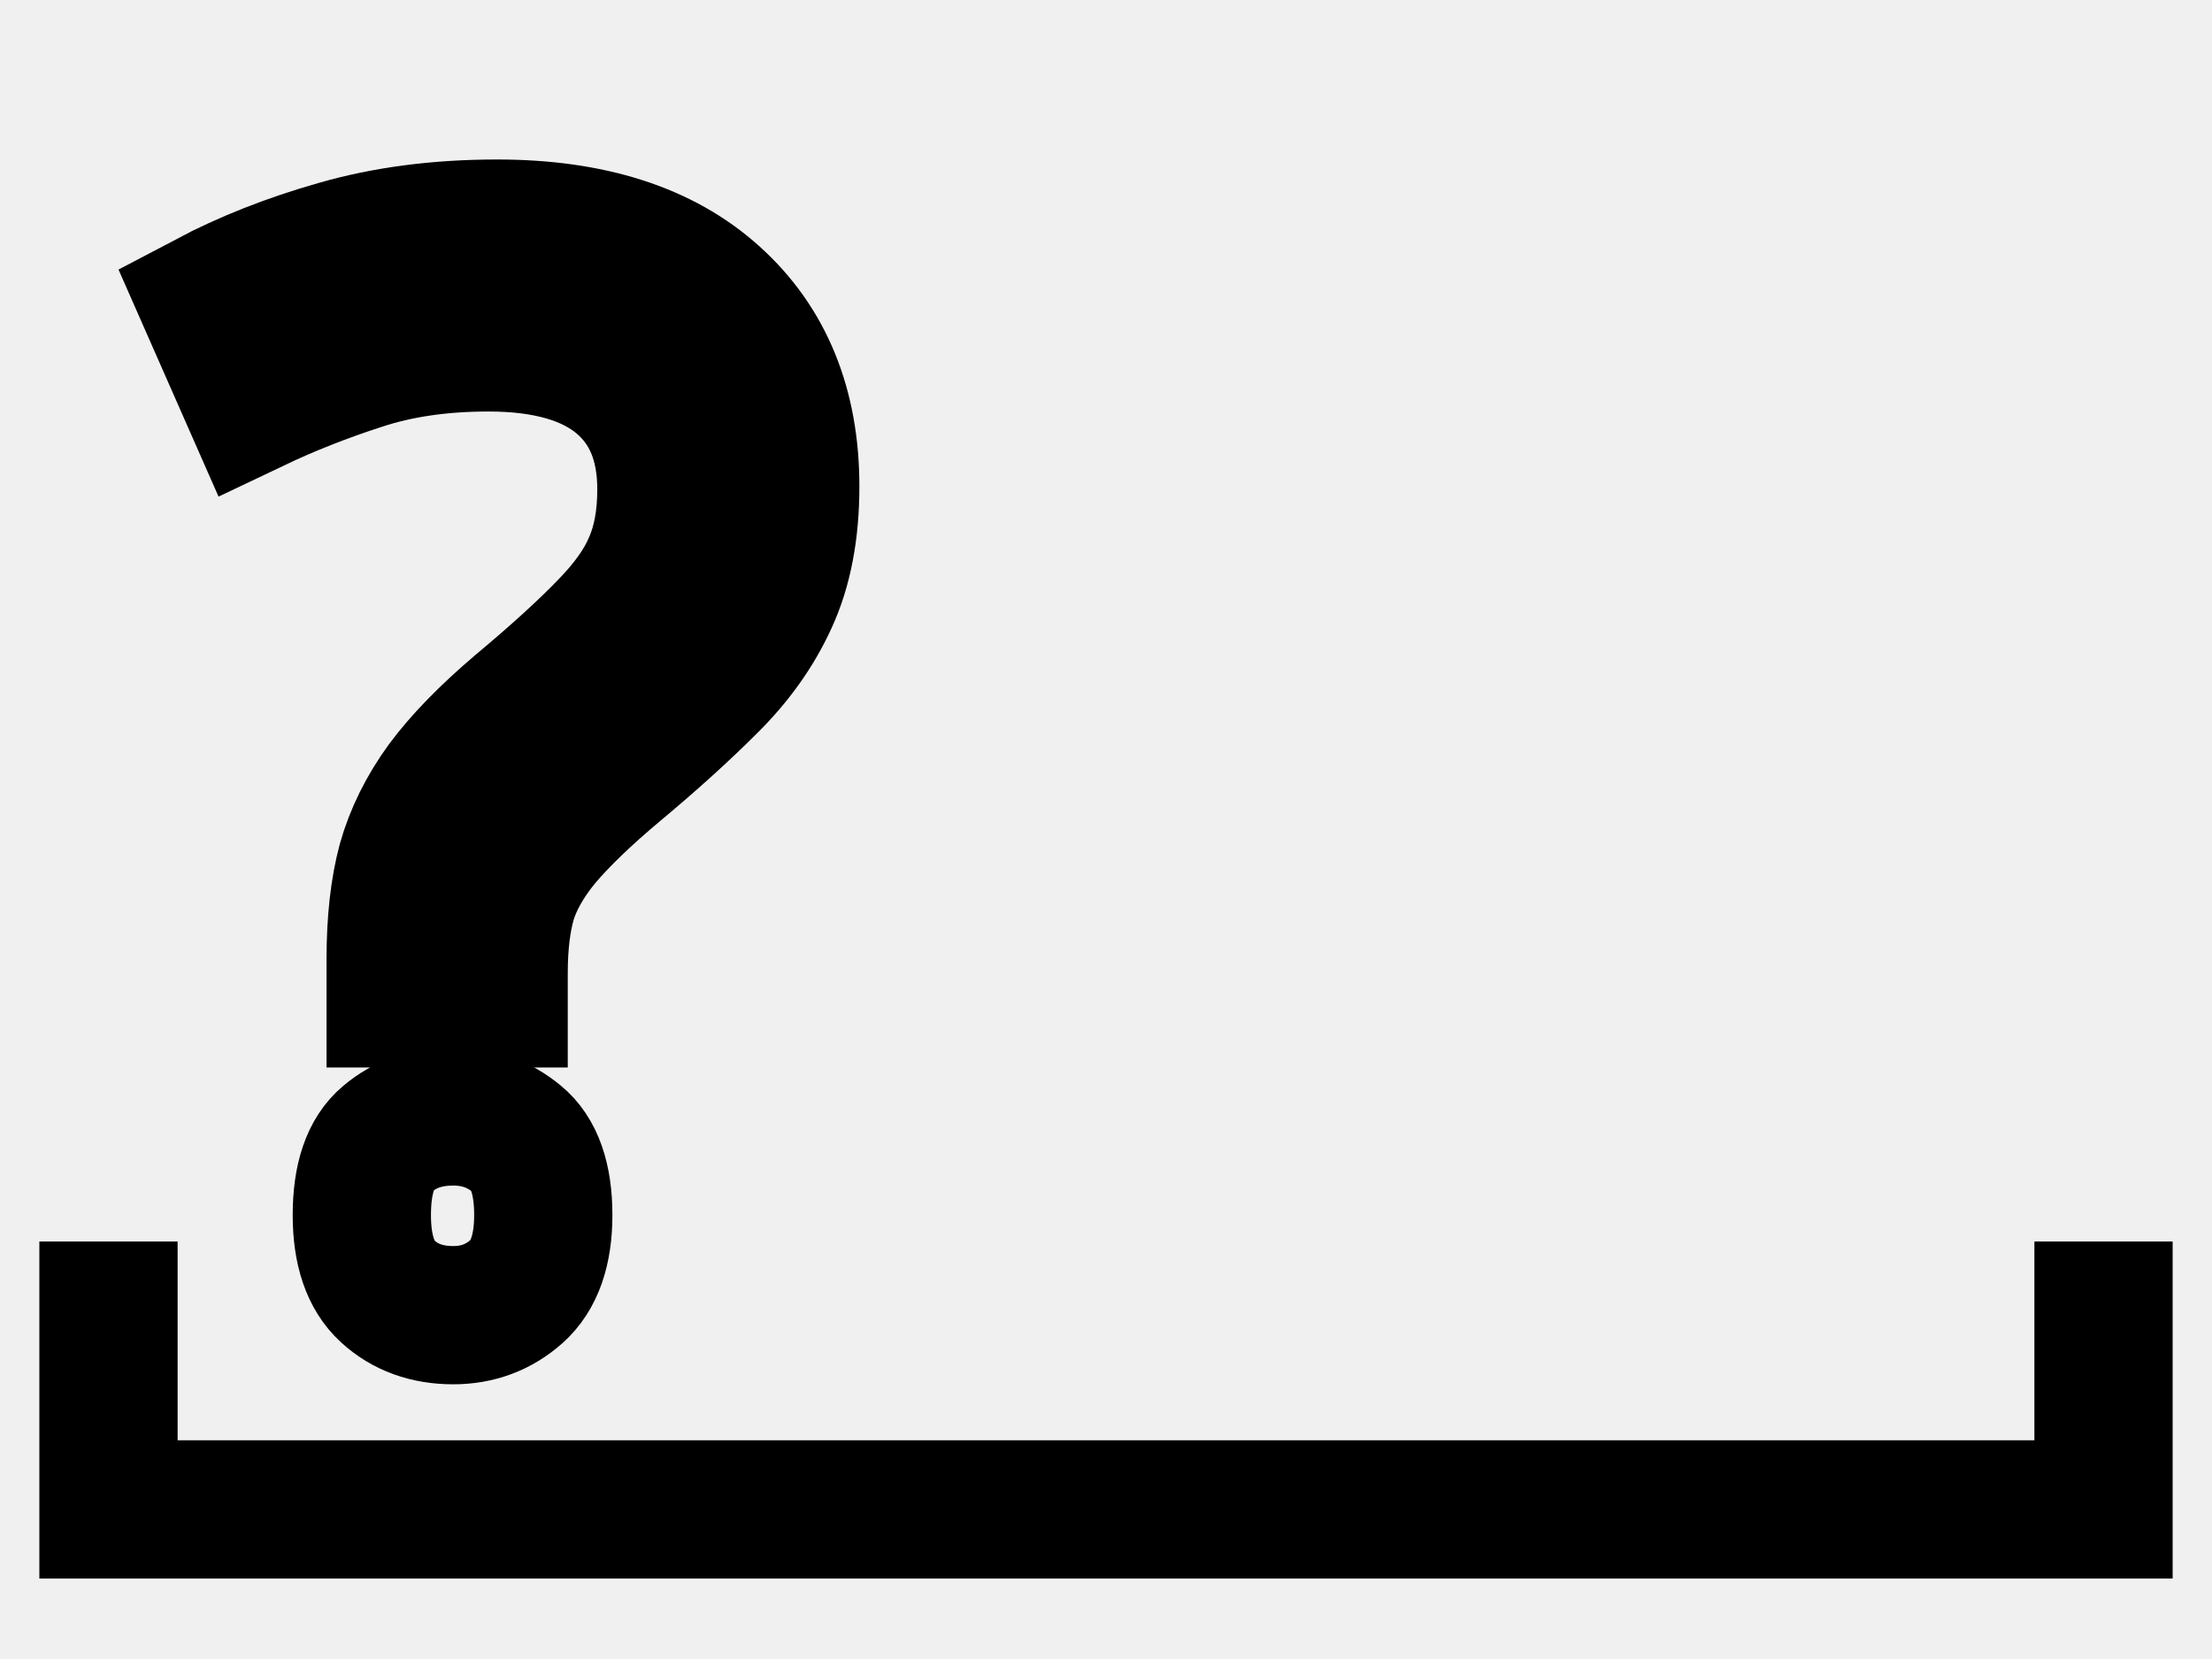
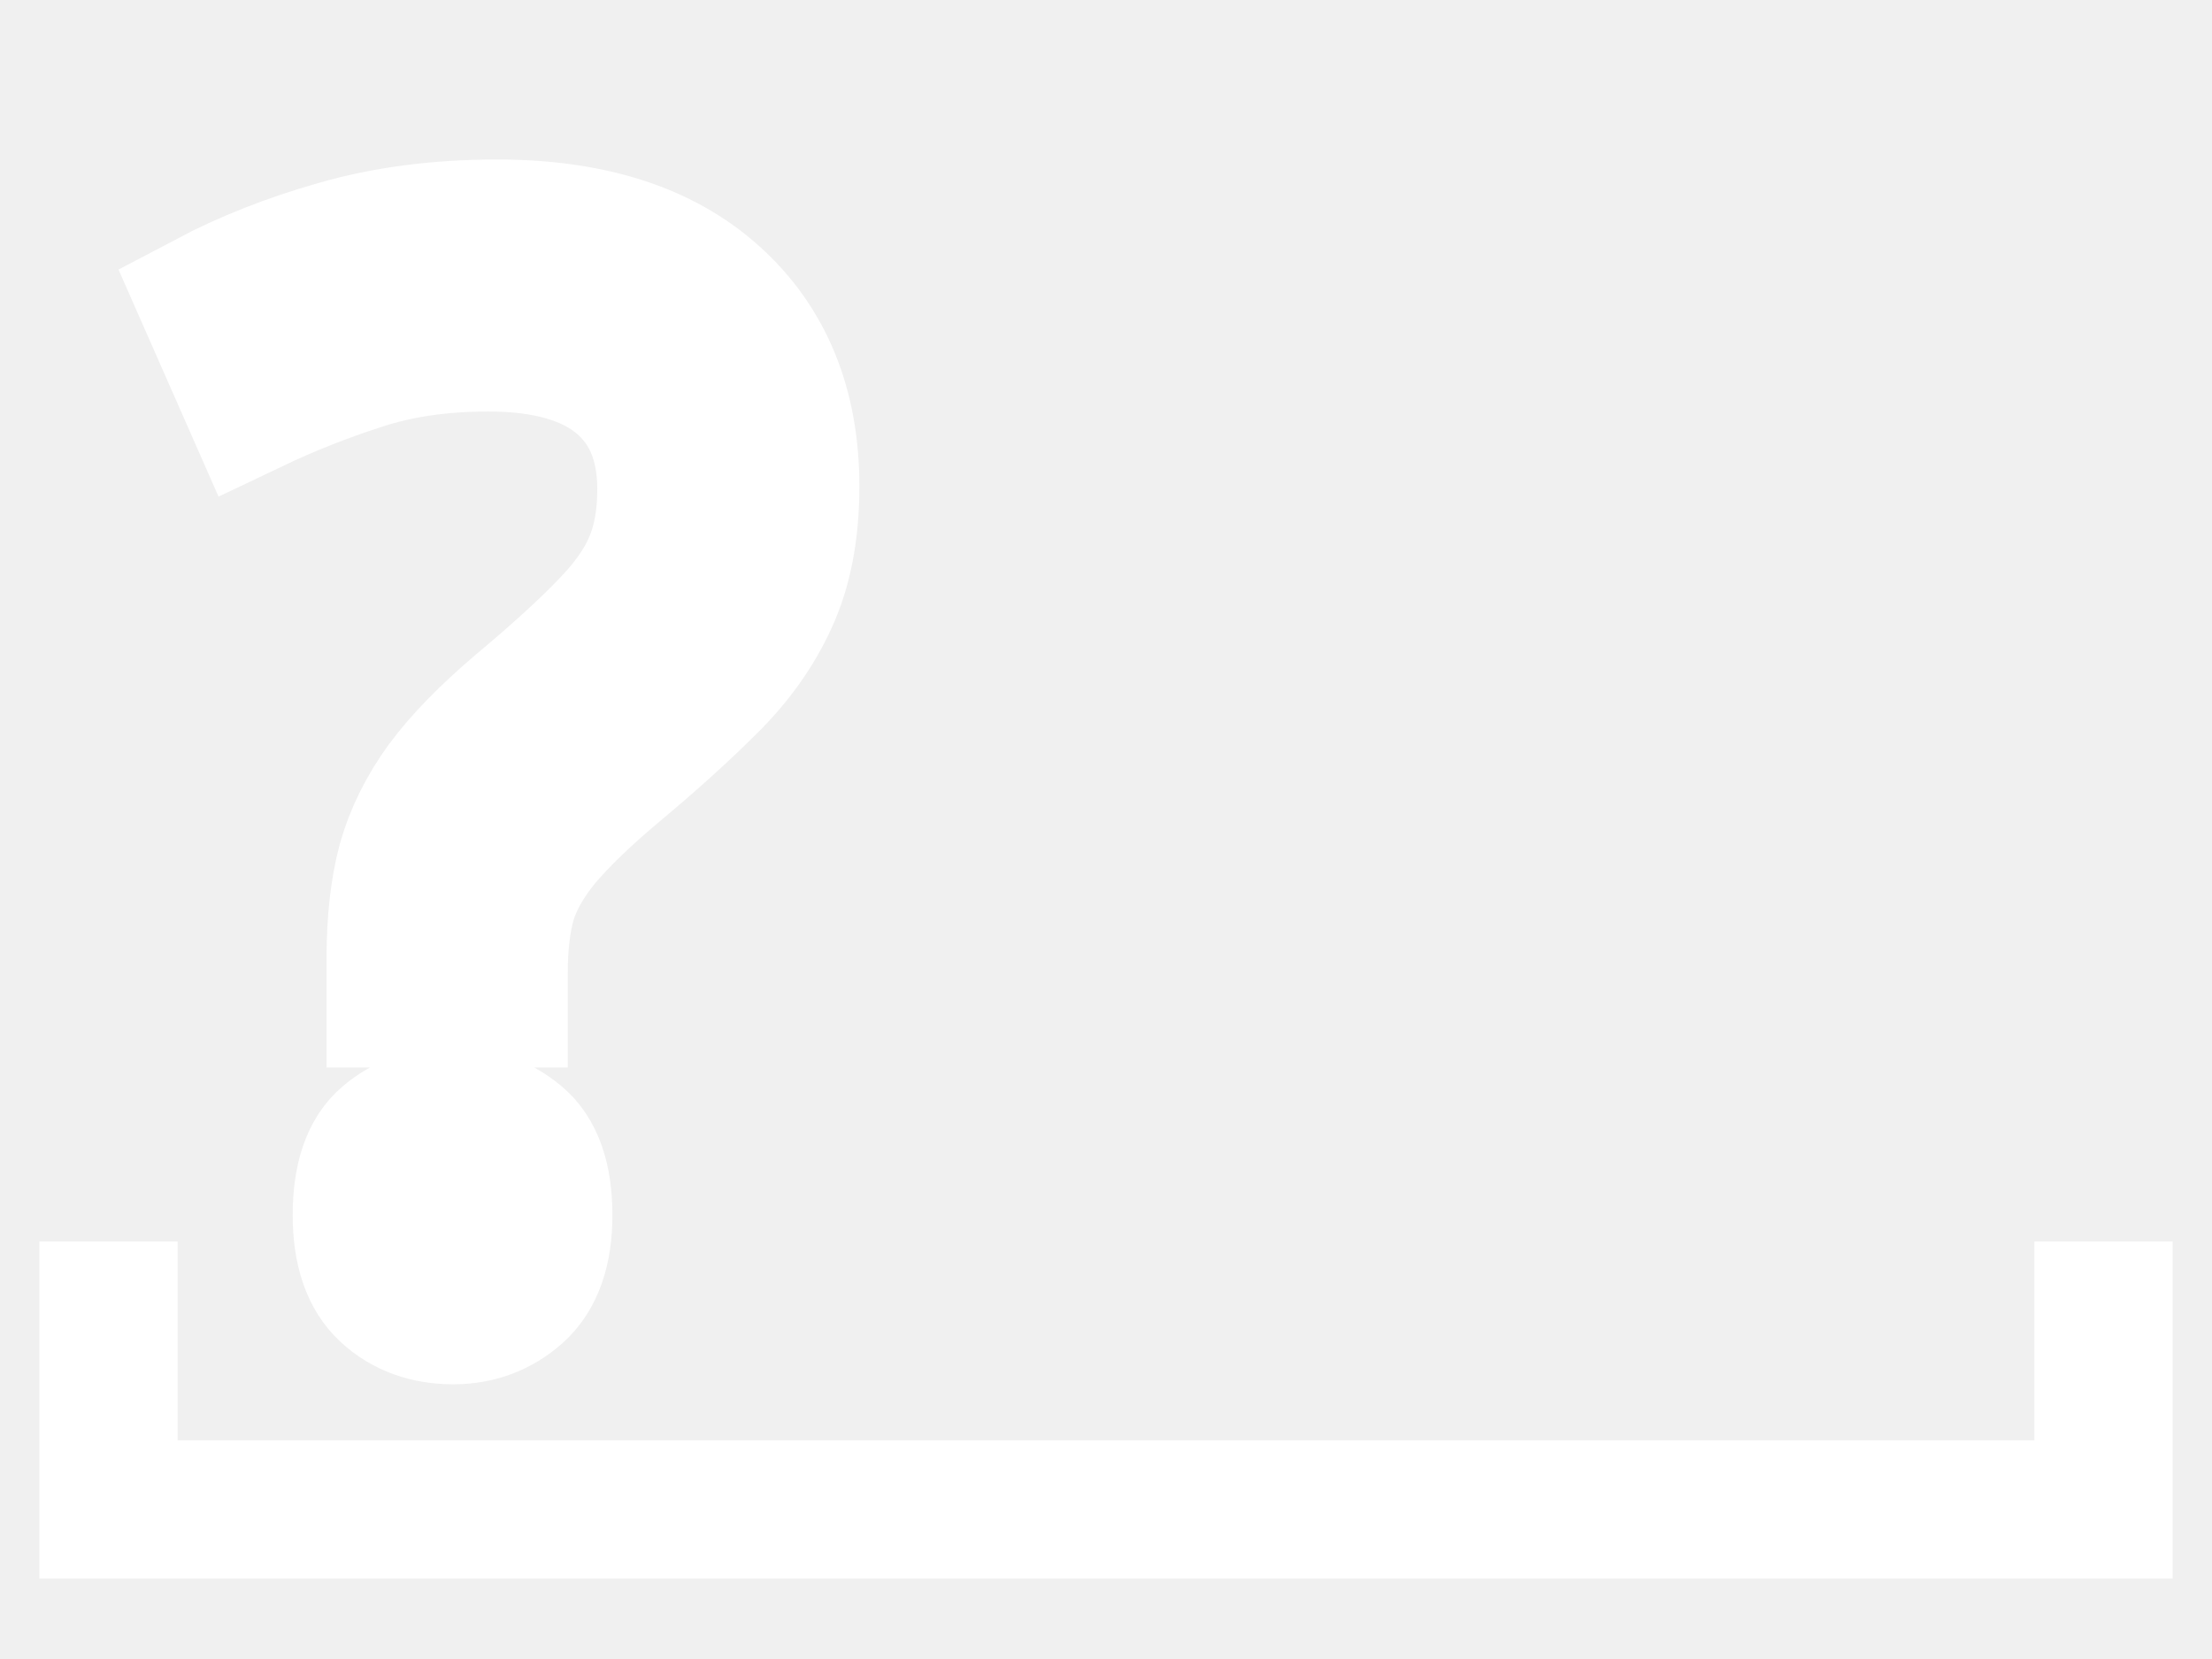
<svg xmlns="http://www.w3.org/2000/svg" width="48" height="36" viewBox="0 0 48 36" version="1.1" id="svg59">
  <defs id="defs63" />
-   <path id="rect1031" style="fill:none;stroke:#000000;stroke-width:3" d="m 45.646,26.941 v 5.813 H 2.354 V 26.941" />
-   <text xml:space="preserve" style="font-size:31.938px;font-family:'Quicksand Light';-inkscape-font-specification:'Quicksand Light, Normal';text-align:center;text-anchor:middle;fill:none;stroke:#000000;stroke-width:3" x="23.505" y="28.088" id="text1236">
+   <path id="rect1031" style="fill:none;stroke:#ffffff;stroke-width:3" d="m 45.646,26.941 v 5.813 H 2.354 V 26.941" />
+   <text xml:space="preserve" style="font-size:31.938px;font-family:'Quicksand Light';-inkscape-font-specification:'Quicksand Light, Normal';text-align:center;text-anchor:middle;fill:#ffffff;stroke:#ffffff;stroke-width:3" x="23.505" y="28.088" id="text1236">
    <tspan id="tspan1234" x="23.505" y="28.088">?</tspan>
  </text>
</svg>
